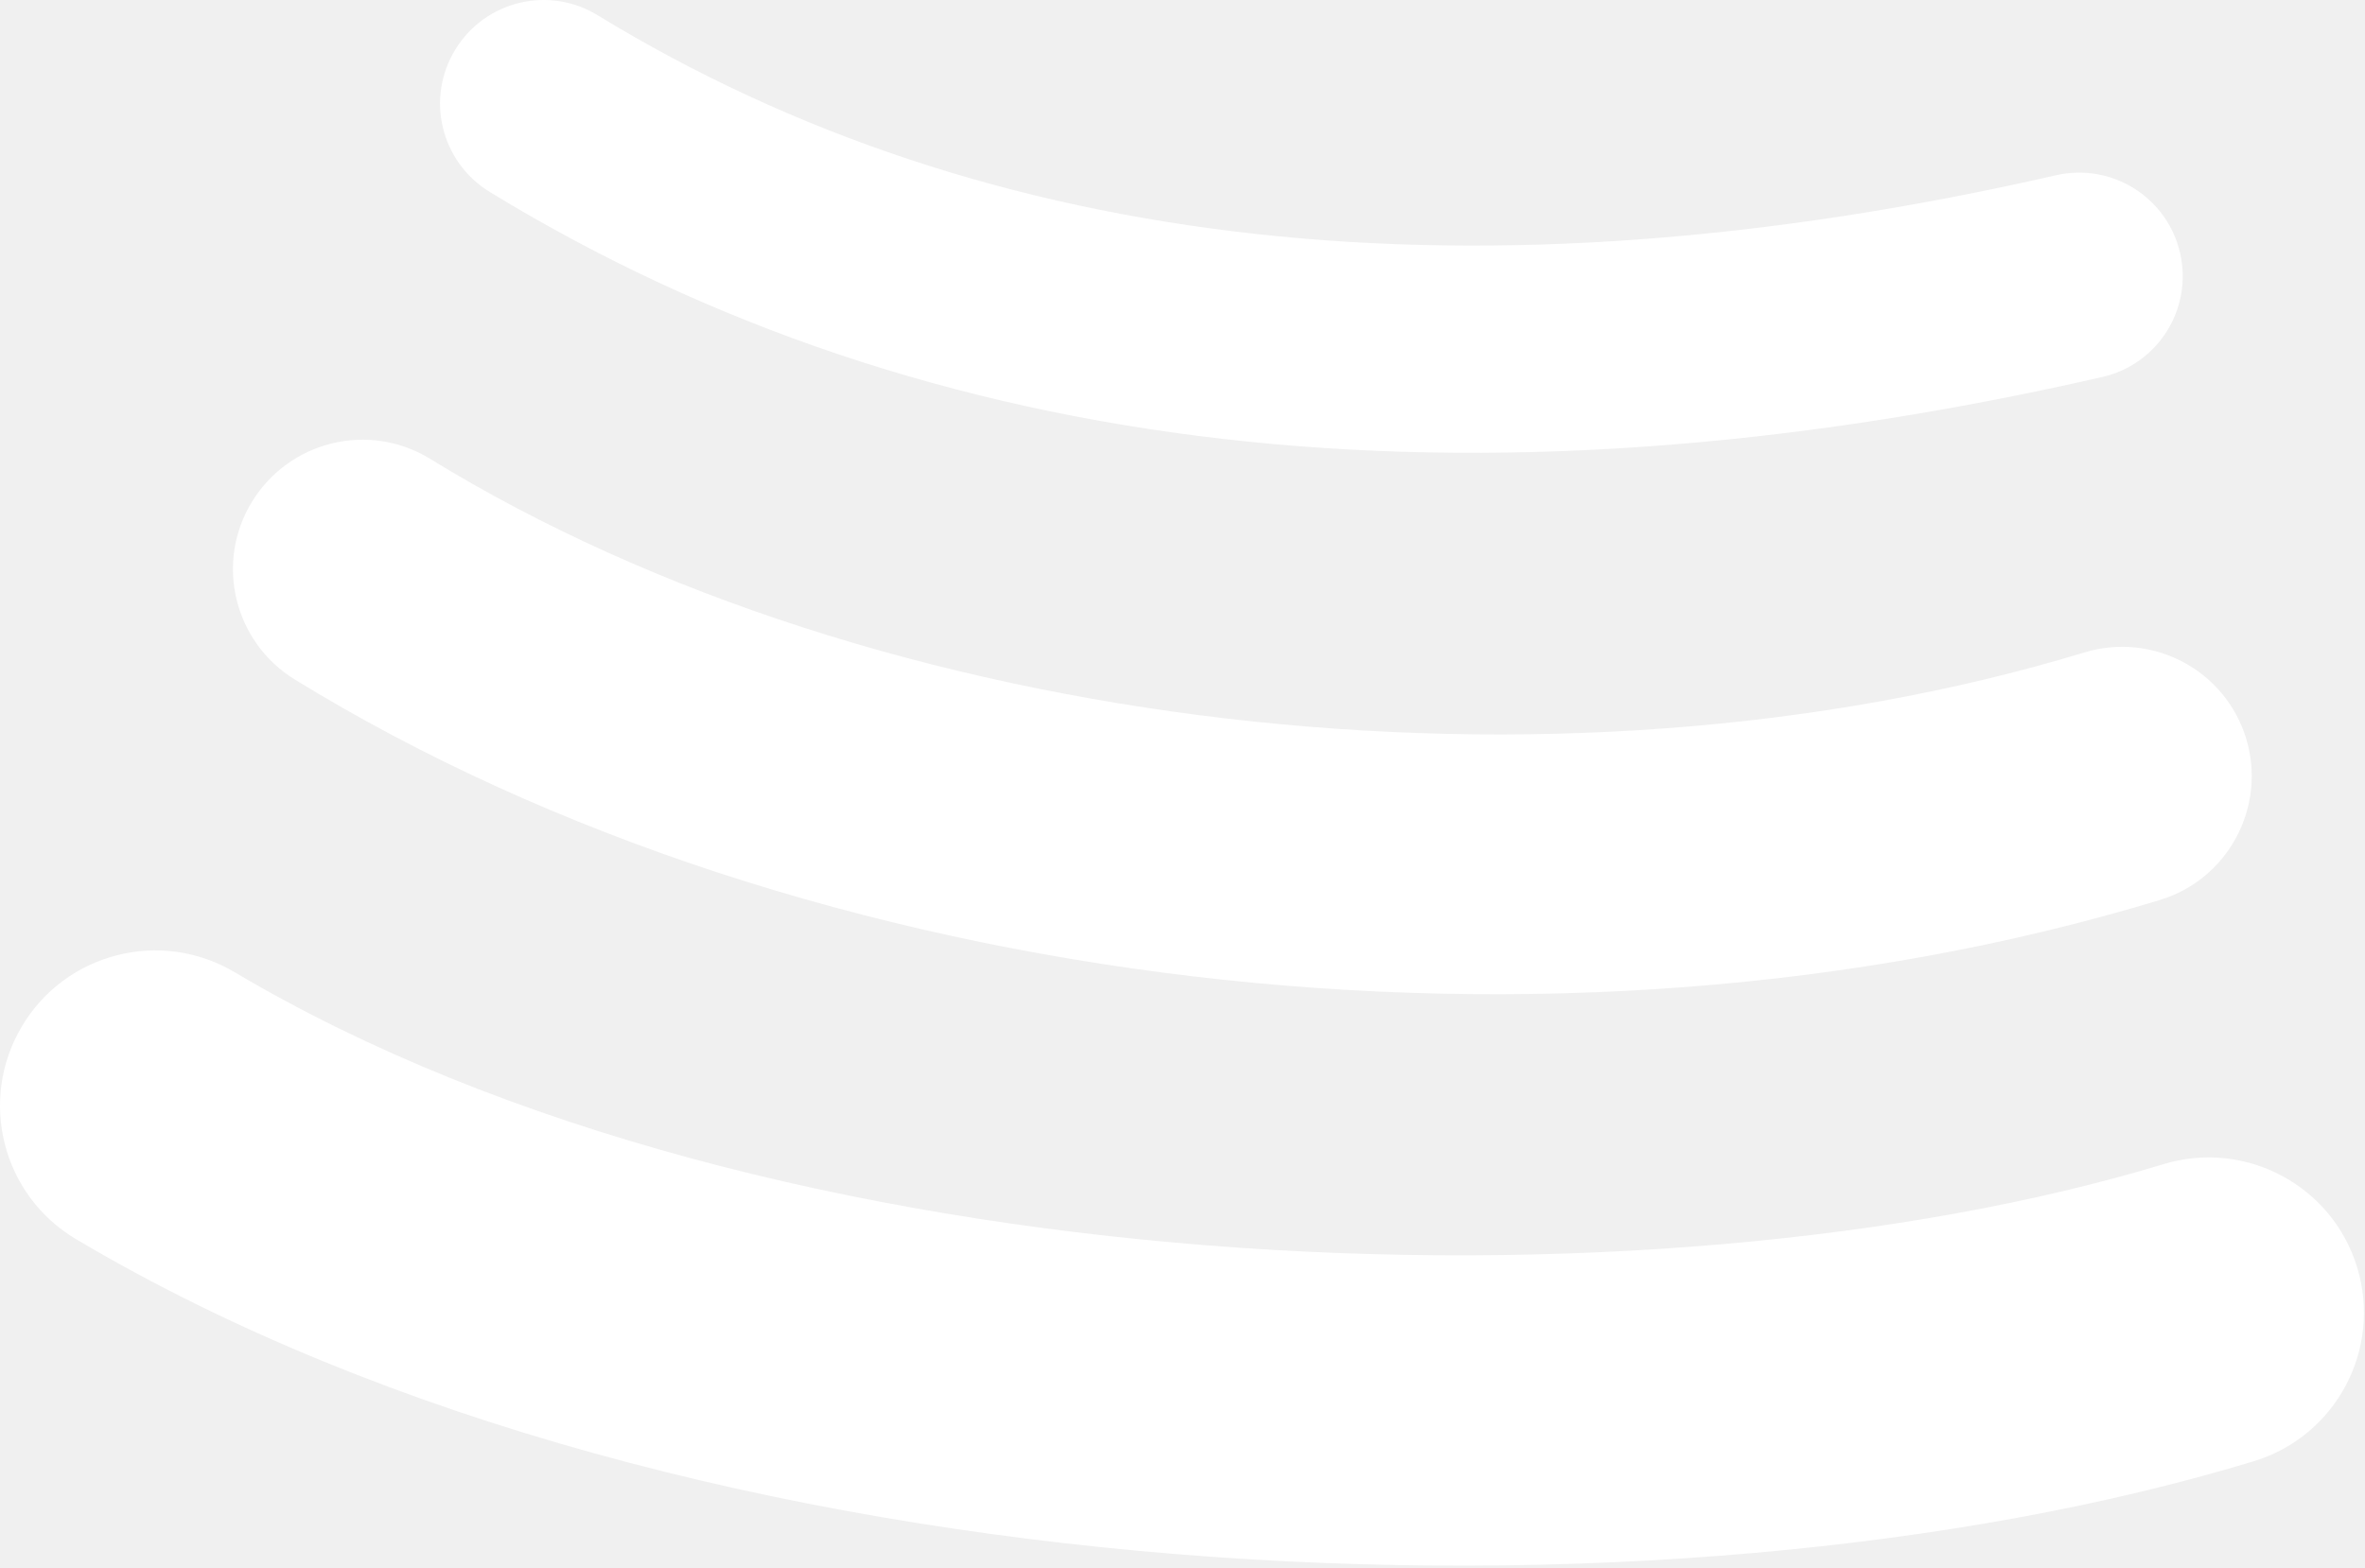
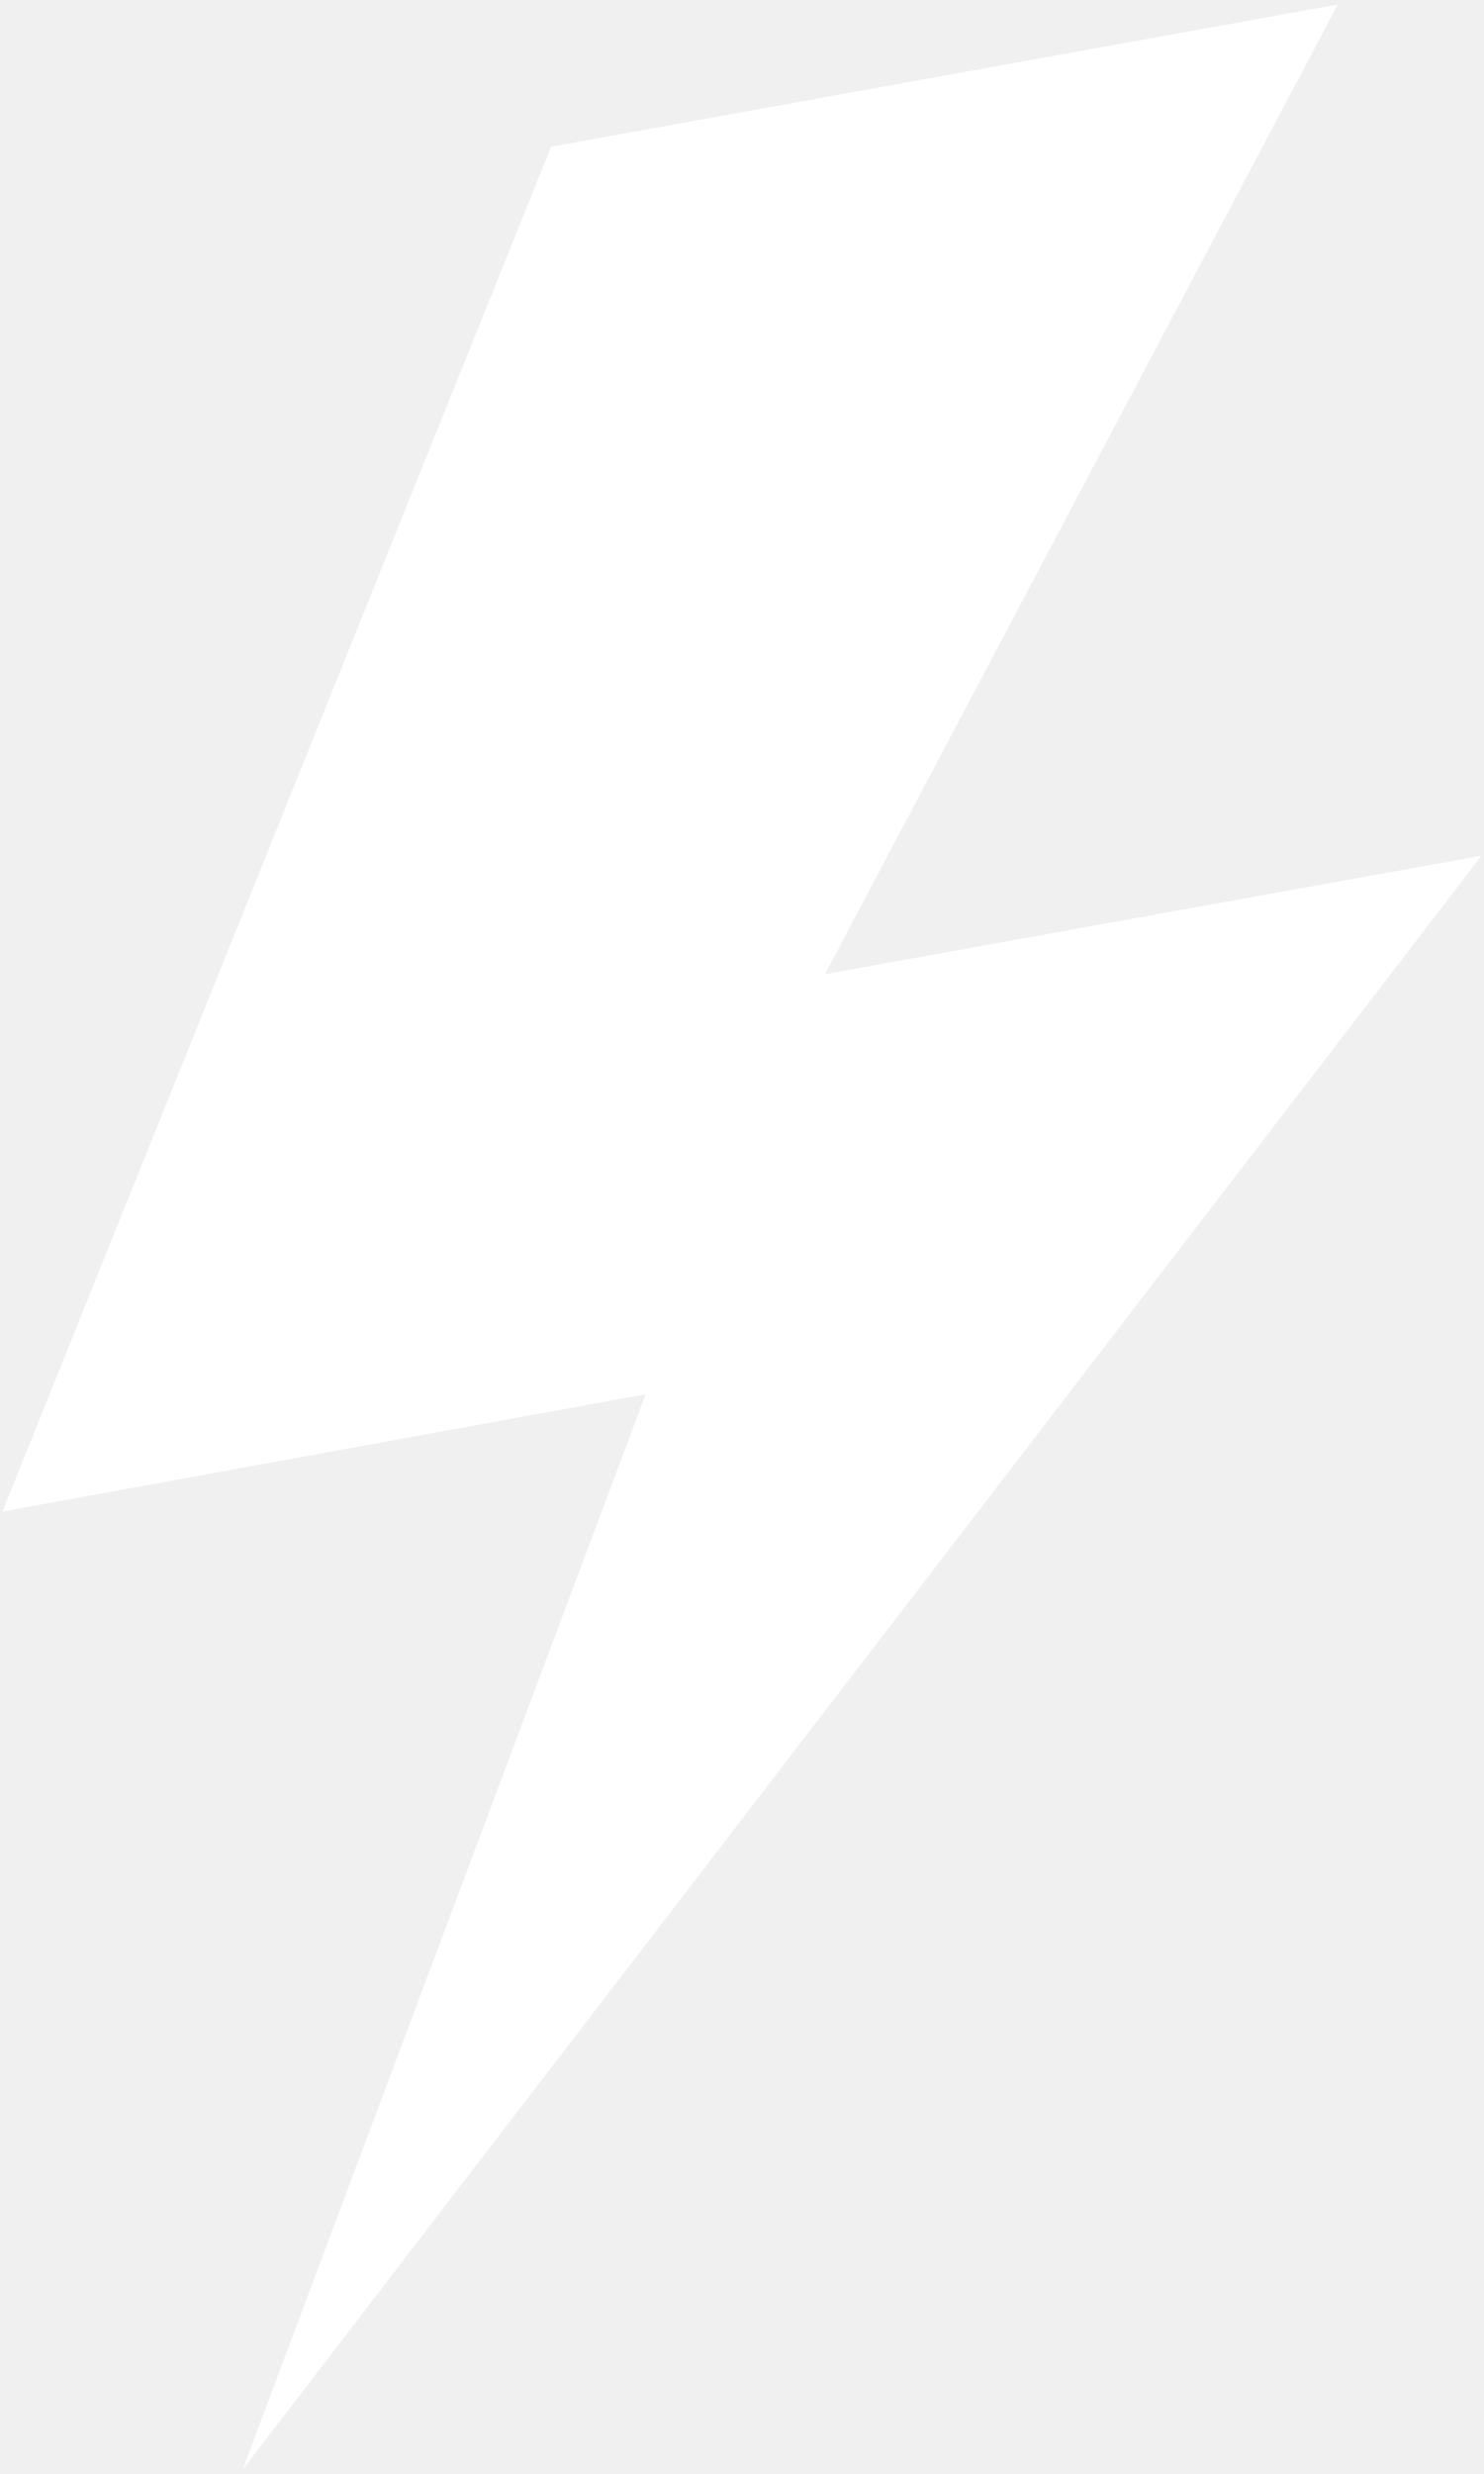
- <svg xmlns="http://www.w3.org/2000/svg" width="730" height="484" viewBox="0 0 730 484" fill="none">
-   <path d="M6.737 316.937C20.201 294.159 49.699 286.649 72.403 300.174H72.428C237.603 398.282 510.121 407.302 667.823 359.439C693.147 351.759 719.927 366.055 727.602 391.378C735.276 416.715 720.992 443.477 695.649 451.176C514.618 506.132 213.674 495.514 23.506 382.622C0.679 369.103 -6.788 339.685 6.737 316.937ZM77.814 154.865C89.38 136.046 113.982 130.11 132.77 141.676C270.528 226.369 480.519 250.891 643.46 201.43C664.592 195.047 686.911 206.957 693.324 228.052C699.689 249.184 687.774 271.46 666.679 277.886C480.555 334.36 249.169 307.004 90.971 209.79C72.183 198.224 66.247 173.628 77.814 154.865ZM140.542 15.301C149.722 0.246 169.428 -4.528 184.482 4.713C304.811 78.213 456.29 94.859 634.684 54.101C651.874 50.184 669.01 60.955 672.927 78.152C676.862 95.349 666.134 112.484 648.9 116.401C453.677 161.021 286.219 141.799 151.129 59.242C136.074 50.001 131.301 30.356 140.542 15.301Z" fill="white" />
+ <svg xmlns="http://www.w3.org/2000/svg" width="300" height="500" viewBox="0 0 300 500" fill="none">
+   <path d="M111.41 29.65L270.44 0.91L166.77 196.88L299.50 172.94L49.06 499.09L130.53 281.78L0.50 305.48Z" fill="white" />
</svg>
